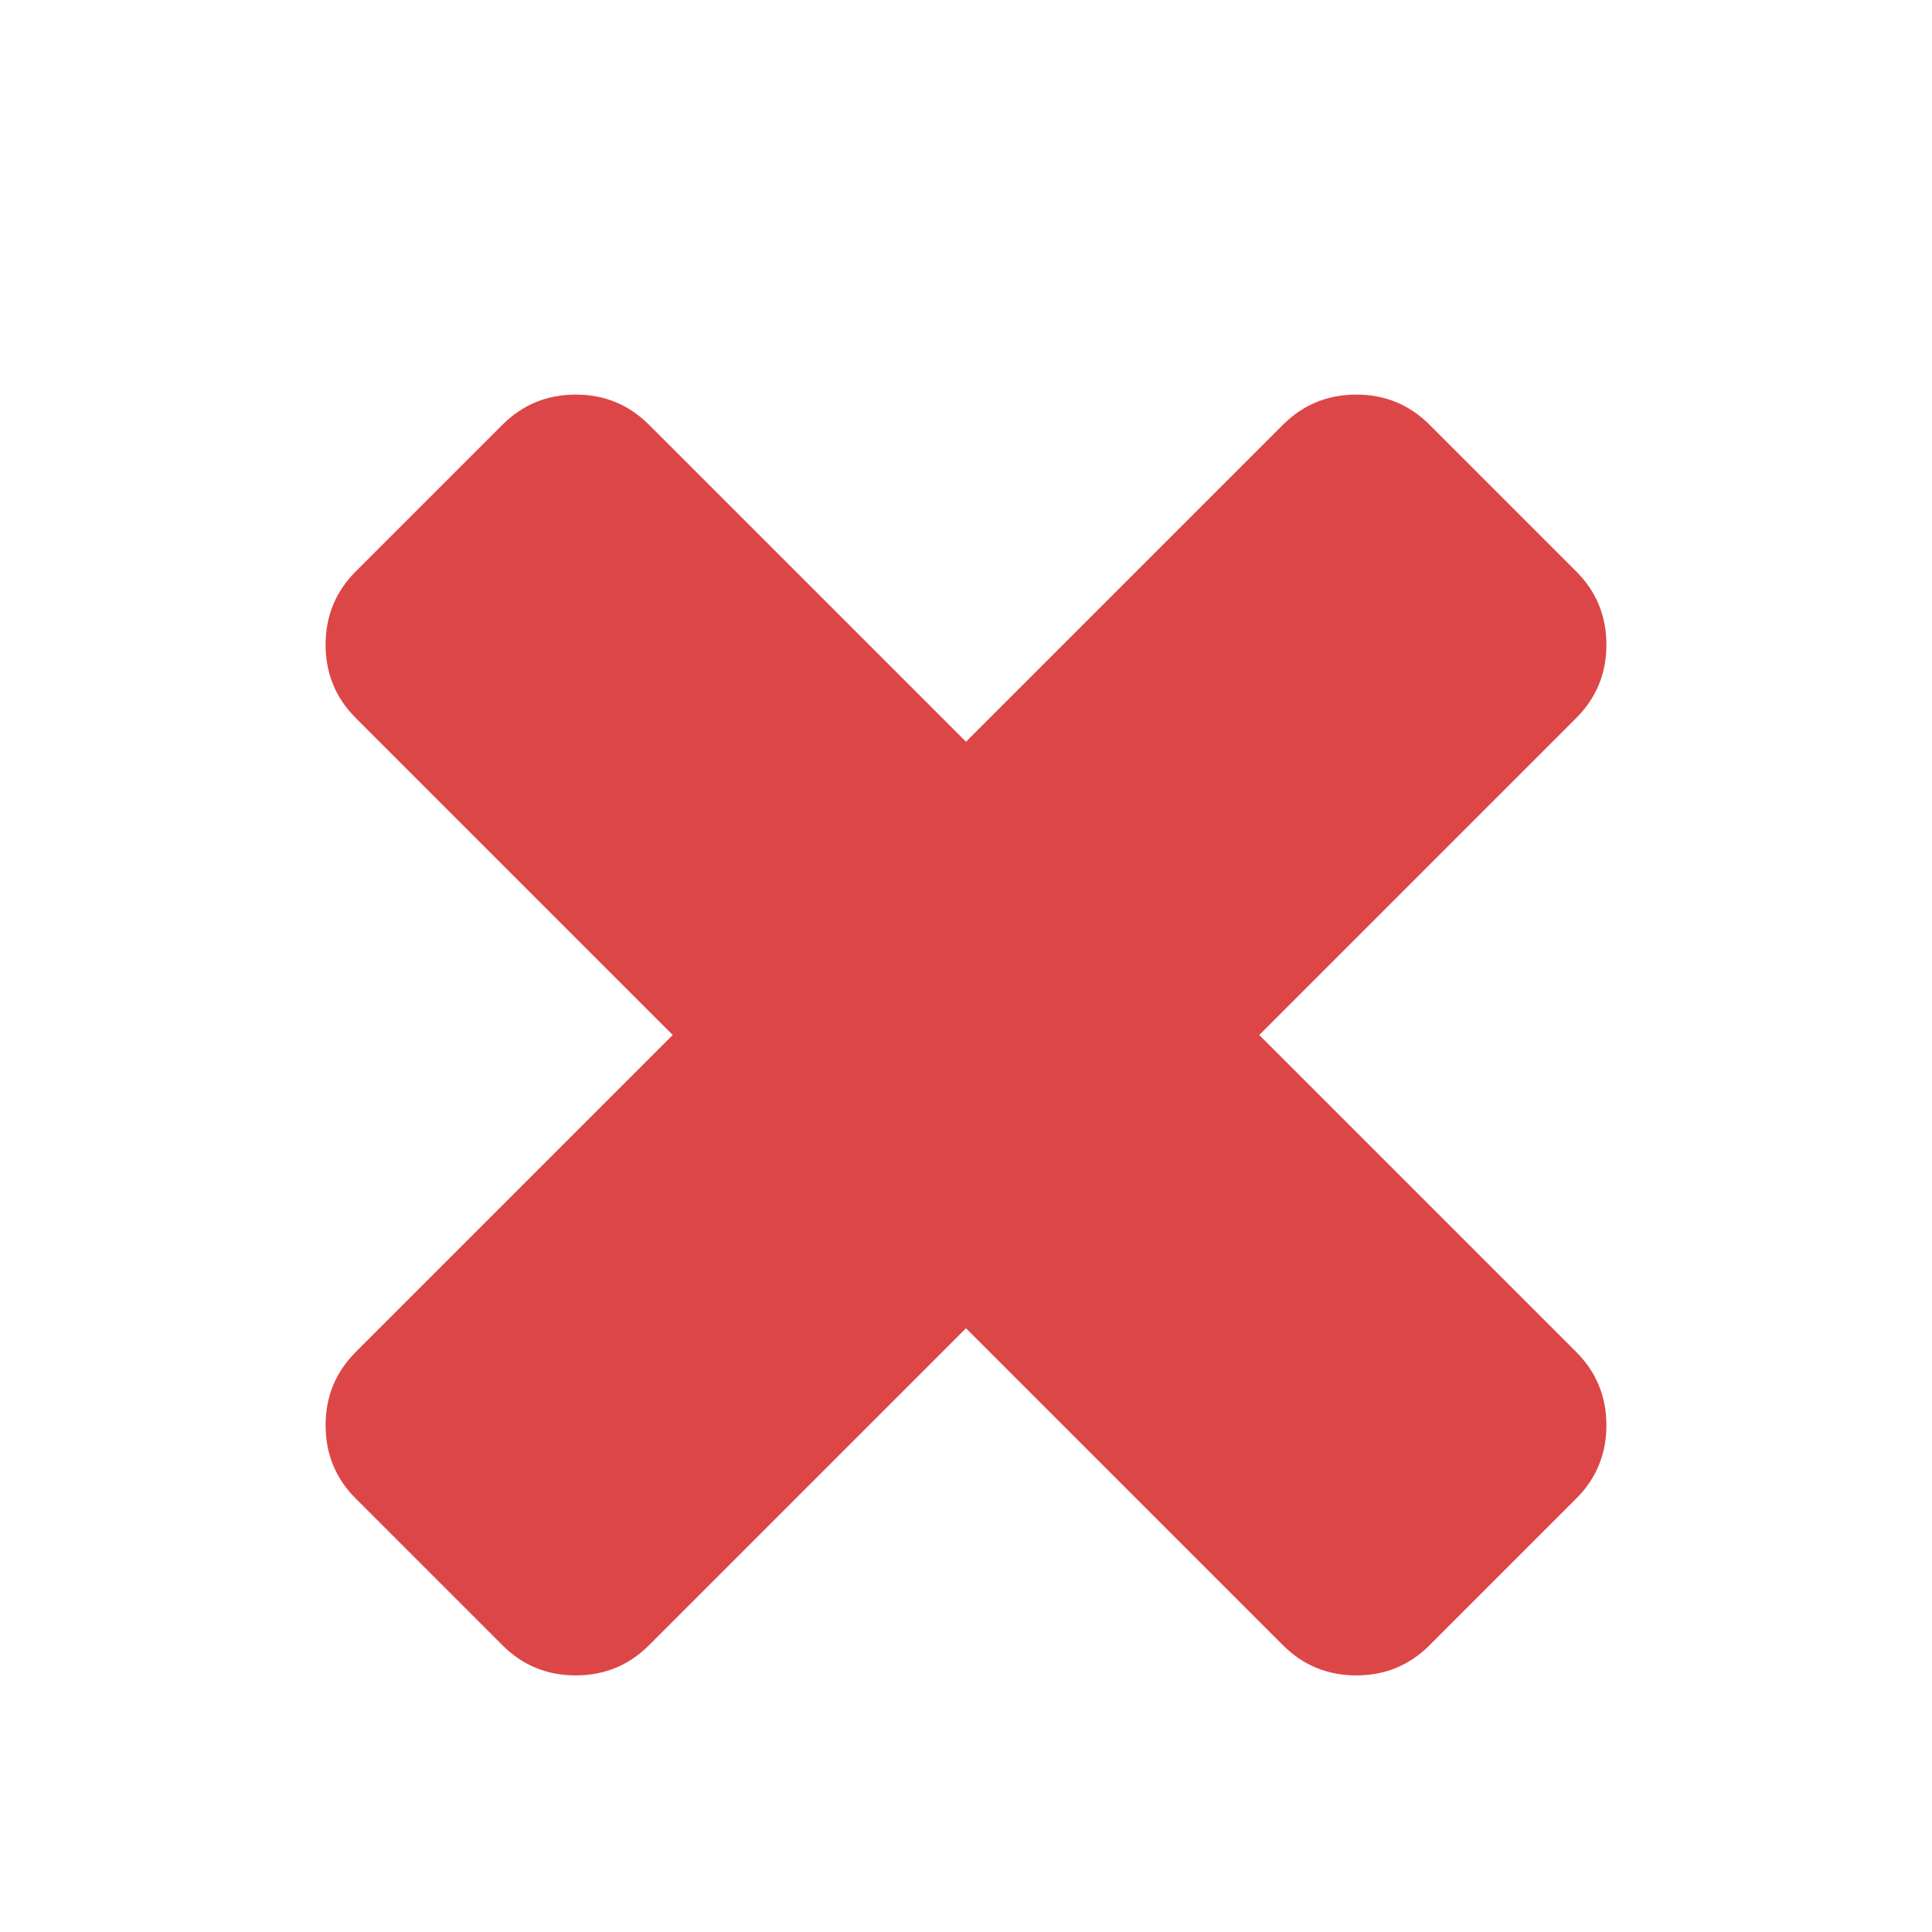
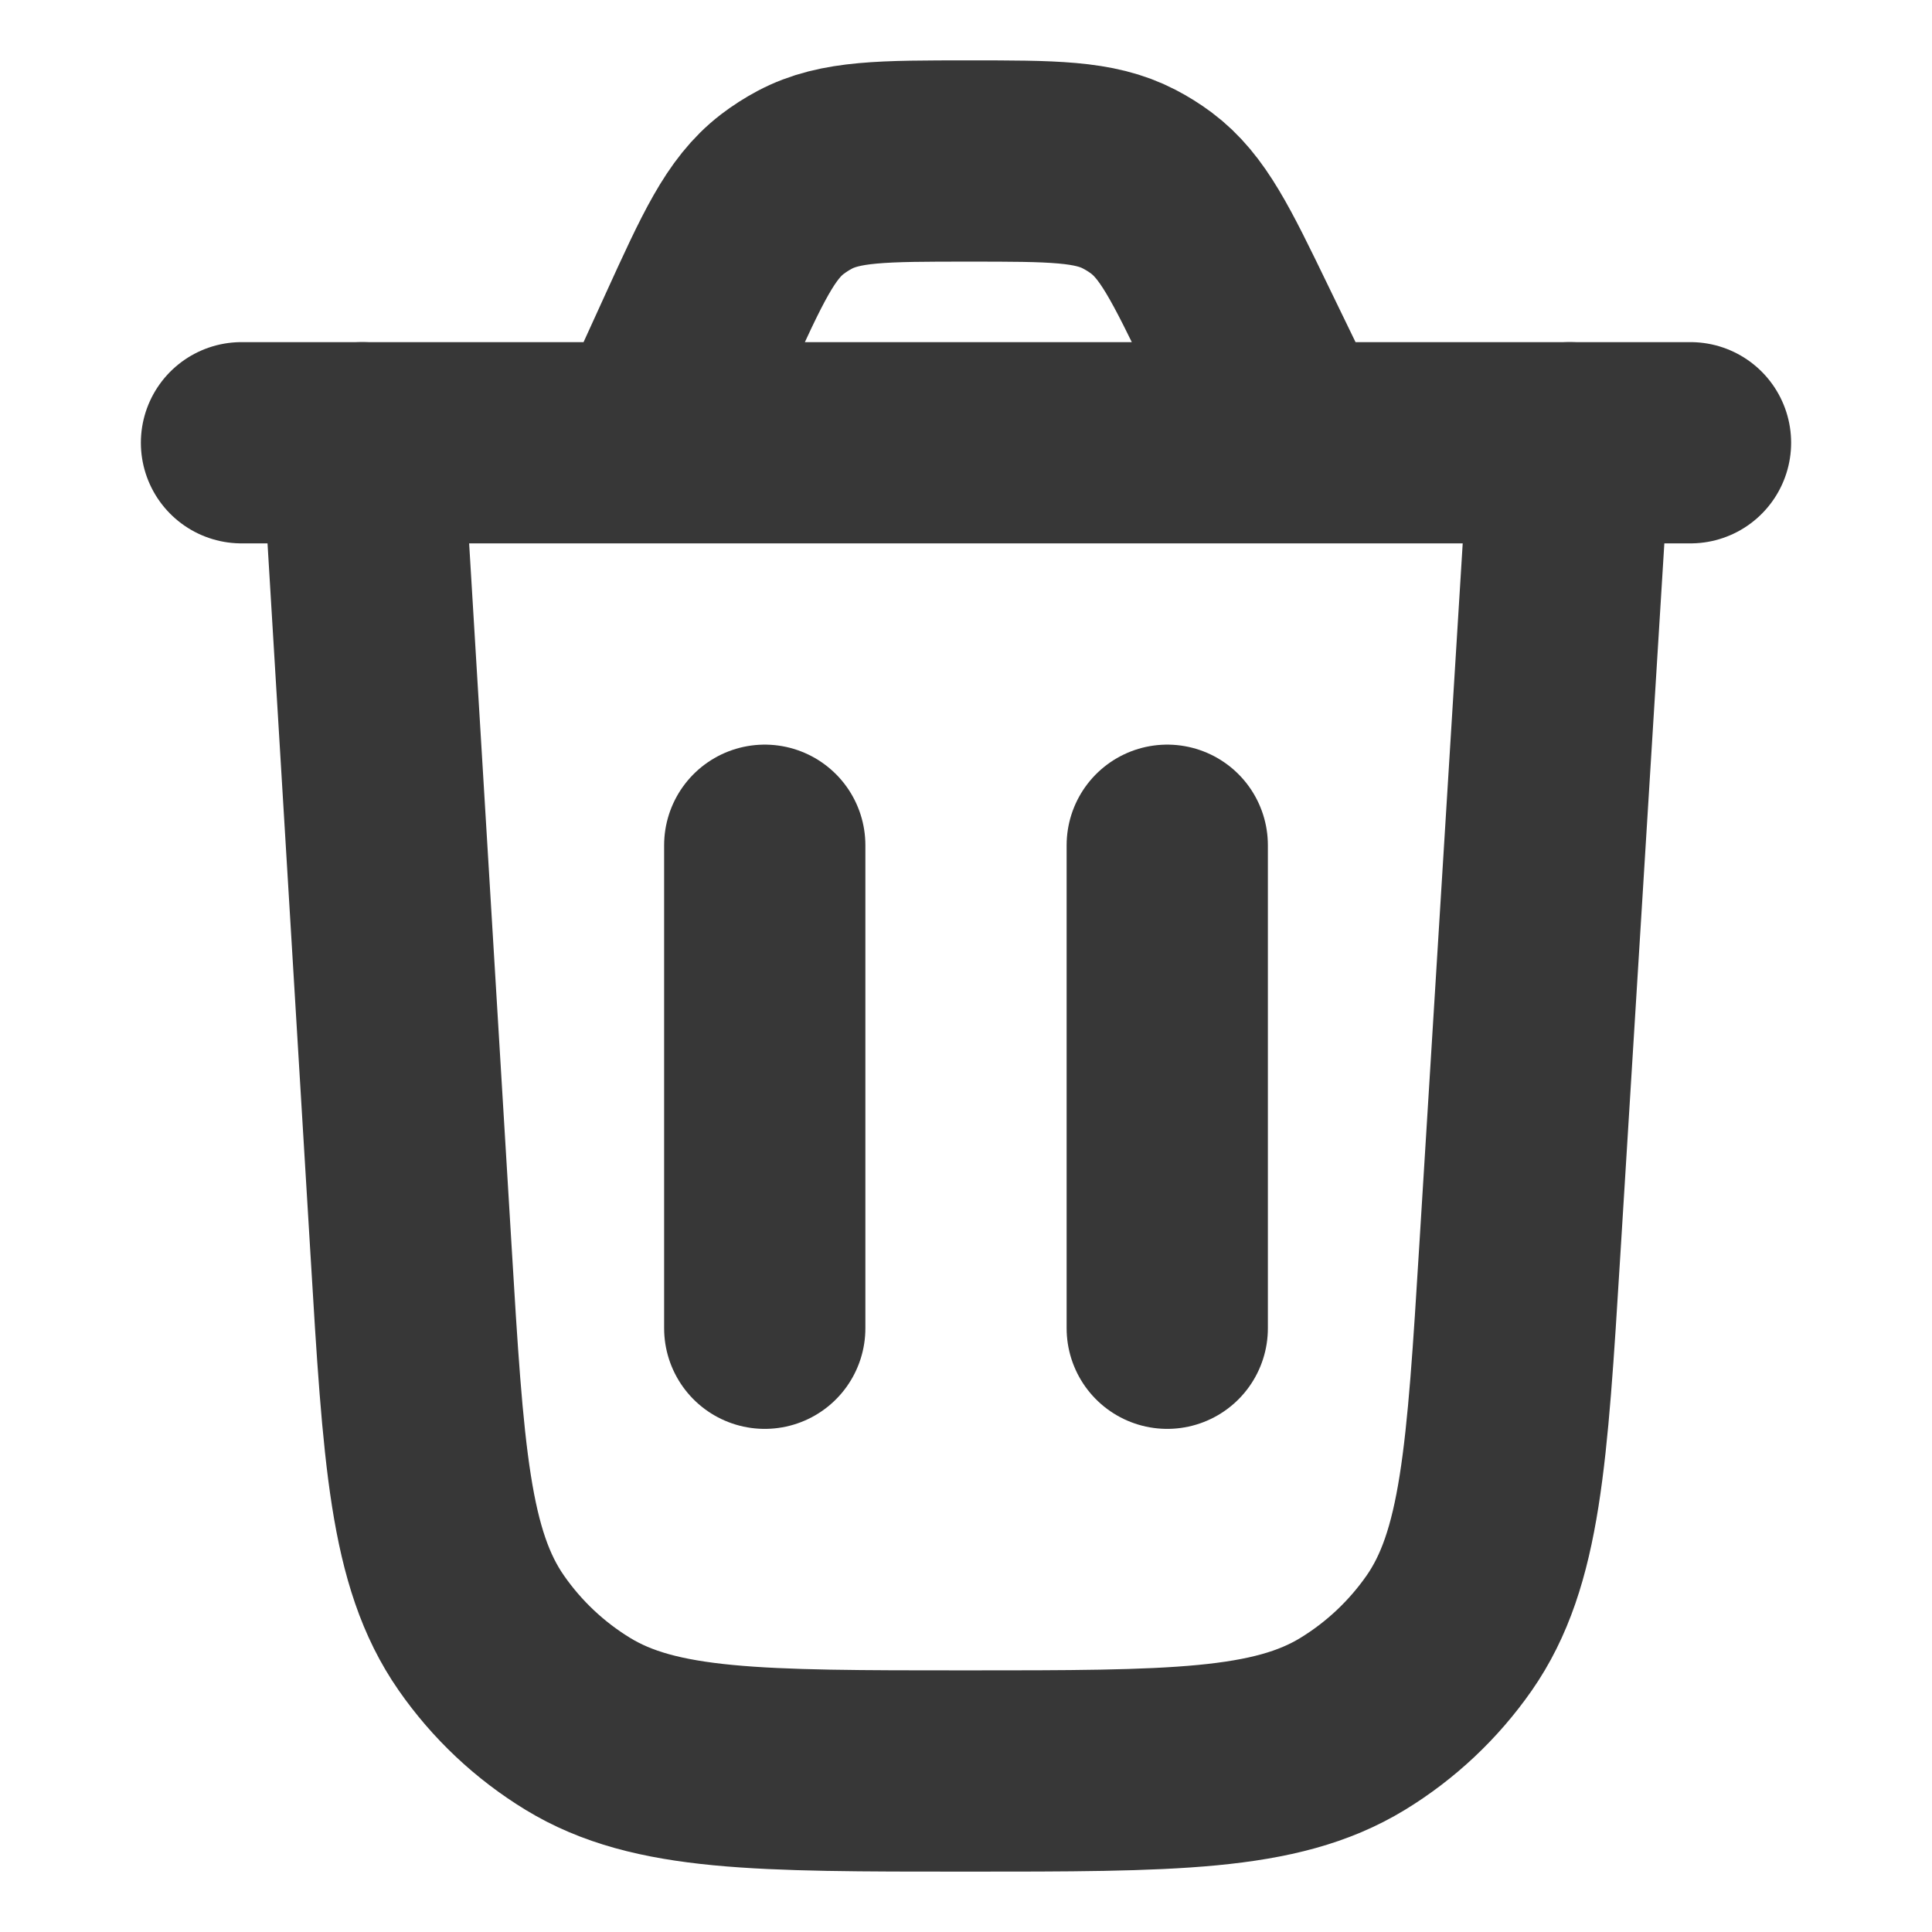
- <svg xmlns="http://www.w3.org/2000/svg" width="14" height="14" viewBox="0 0 1792 1792">
-   <path fill="#dd4646" d="M1490 1322q0 40-28 68l-136 136q-28 28-68 28t-68-28l-294-294-294 294q-28 28-68 28t-68-28l-136-136q-28-28-28-68t28-68l294-294-294-294q-28-28-28-68t28-68l136-136q28-28 68-28t68 28l294 294 294-294q28-28 68-28t68 28l136 136q28 28 28 68t-28 68l-294 294 294 294q28 28 28 68z" />
+ <svg xmlns="http://www.w3.org/2000/svg" viewBox="0 0 24 24" width="24" height="24" color="#373737" fill="none">
+   <path d="M19.5 5.5L18.88 15.525C18.722 18.086 18.643 19.367 18.001 20.288C17.683 20.743 17.275 21.127 16.801 21.416C15.842 22 14.559 22 11.993 22C9.423 22 8.138 22 7.179 21.415C6.705 21.126 6.296 20.741 5.979 20.285C5.337 19.363 5.259 18.08 5.105 15.515L4.5 5.5" stroke="currentColor" stroke-width="2.5" stroke-linecap="round" />
+   <path d="M3 5.5H21M16.056 5.5L15.373 4.092C14.92 3.156 14.693 2.689 14.302 2.397C14.215 2.332 14.123 2.275 14.027 2.225C13.594 2 13.074 2 12.034 2C10.969 2 10.436 2 9.996 2.234C9.898 2.286 9.805 2.346 9.717 2.413C9.322 2.717 9.101 3.202 8.659 4.171L8.053 5.5" stroke="currentColor" stroke-width="2.5" stroke-linecap="round" />
+   <path d="M9.5 16.5L9.5 10.5" stroke="currentColor" stroke-width="2.5" stroke-linecap="round" />
+   <path d="M14.5 16.5L14.5 10.5" stroke="currentColor" stroke-width="2.5" stroke-linecap="round" />
</svg>
